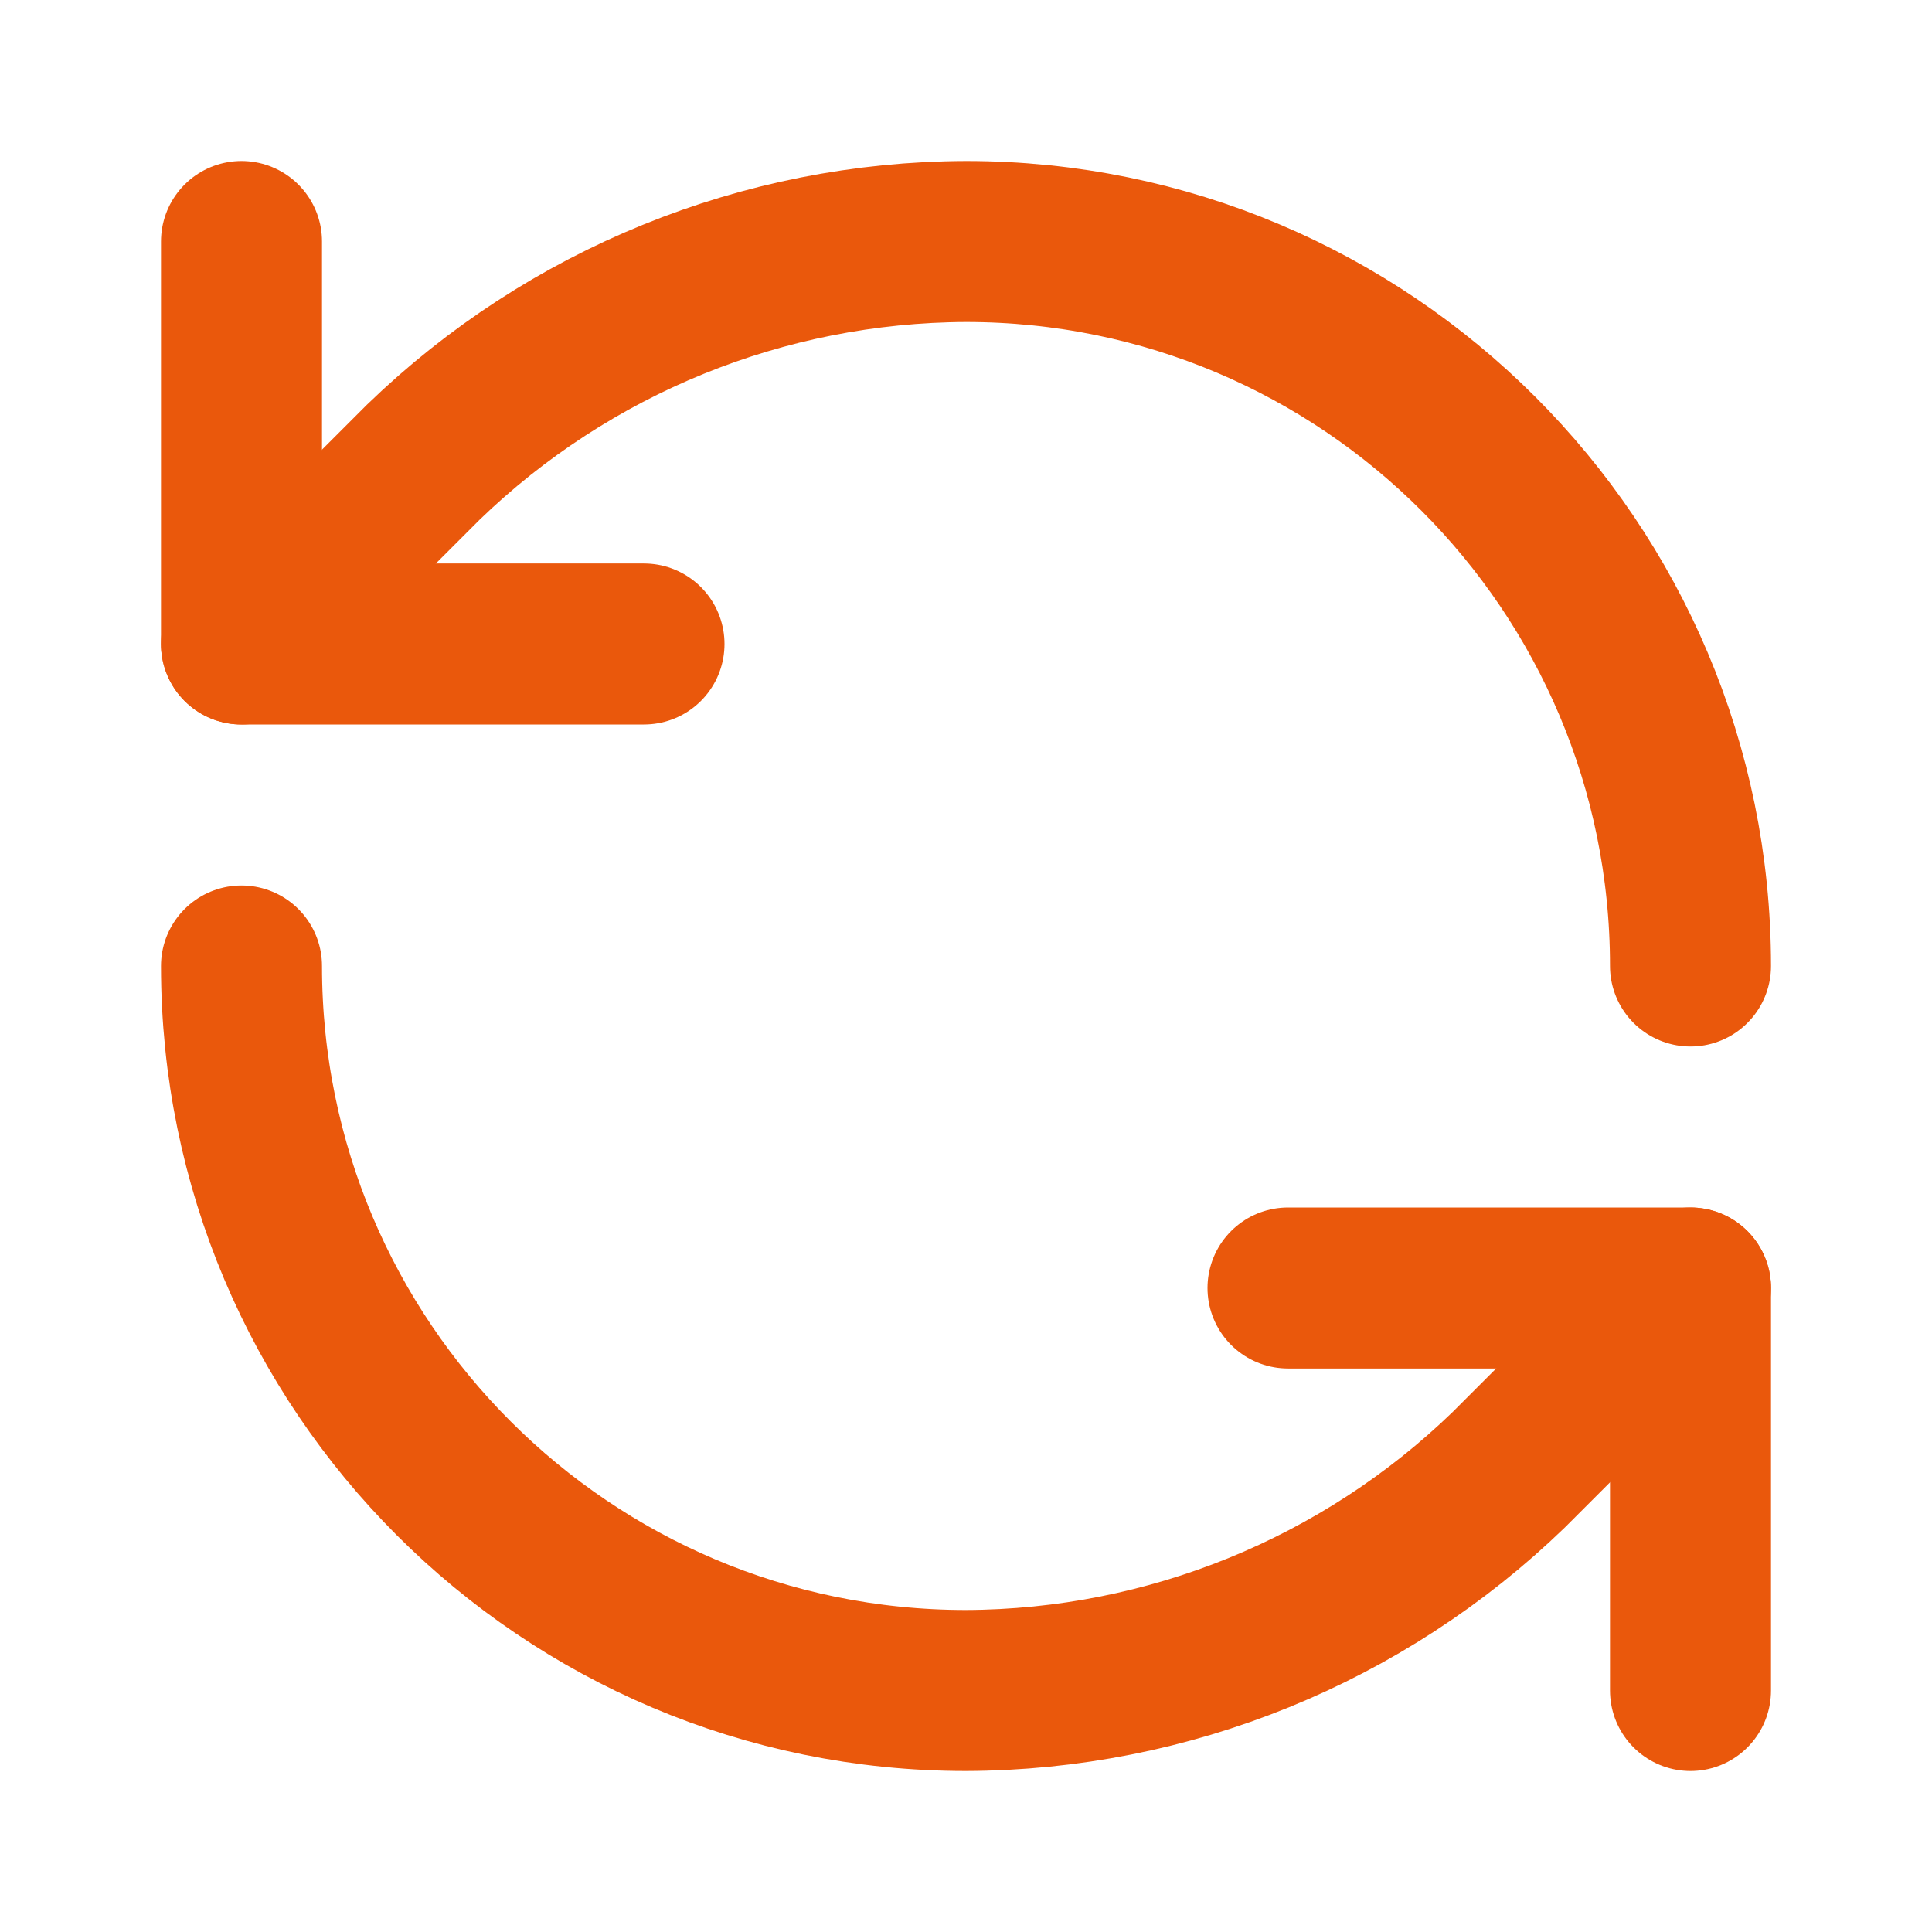
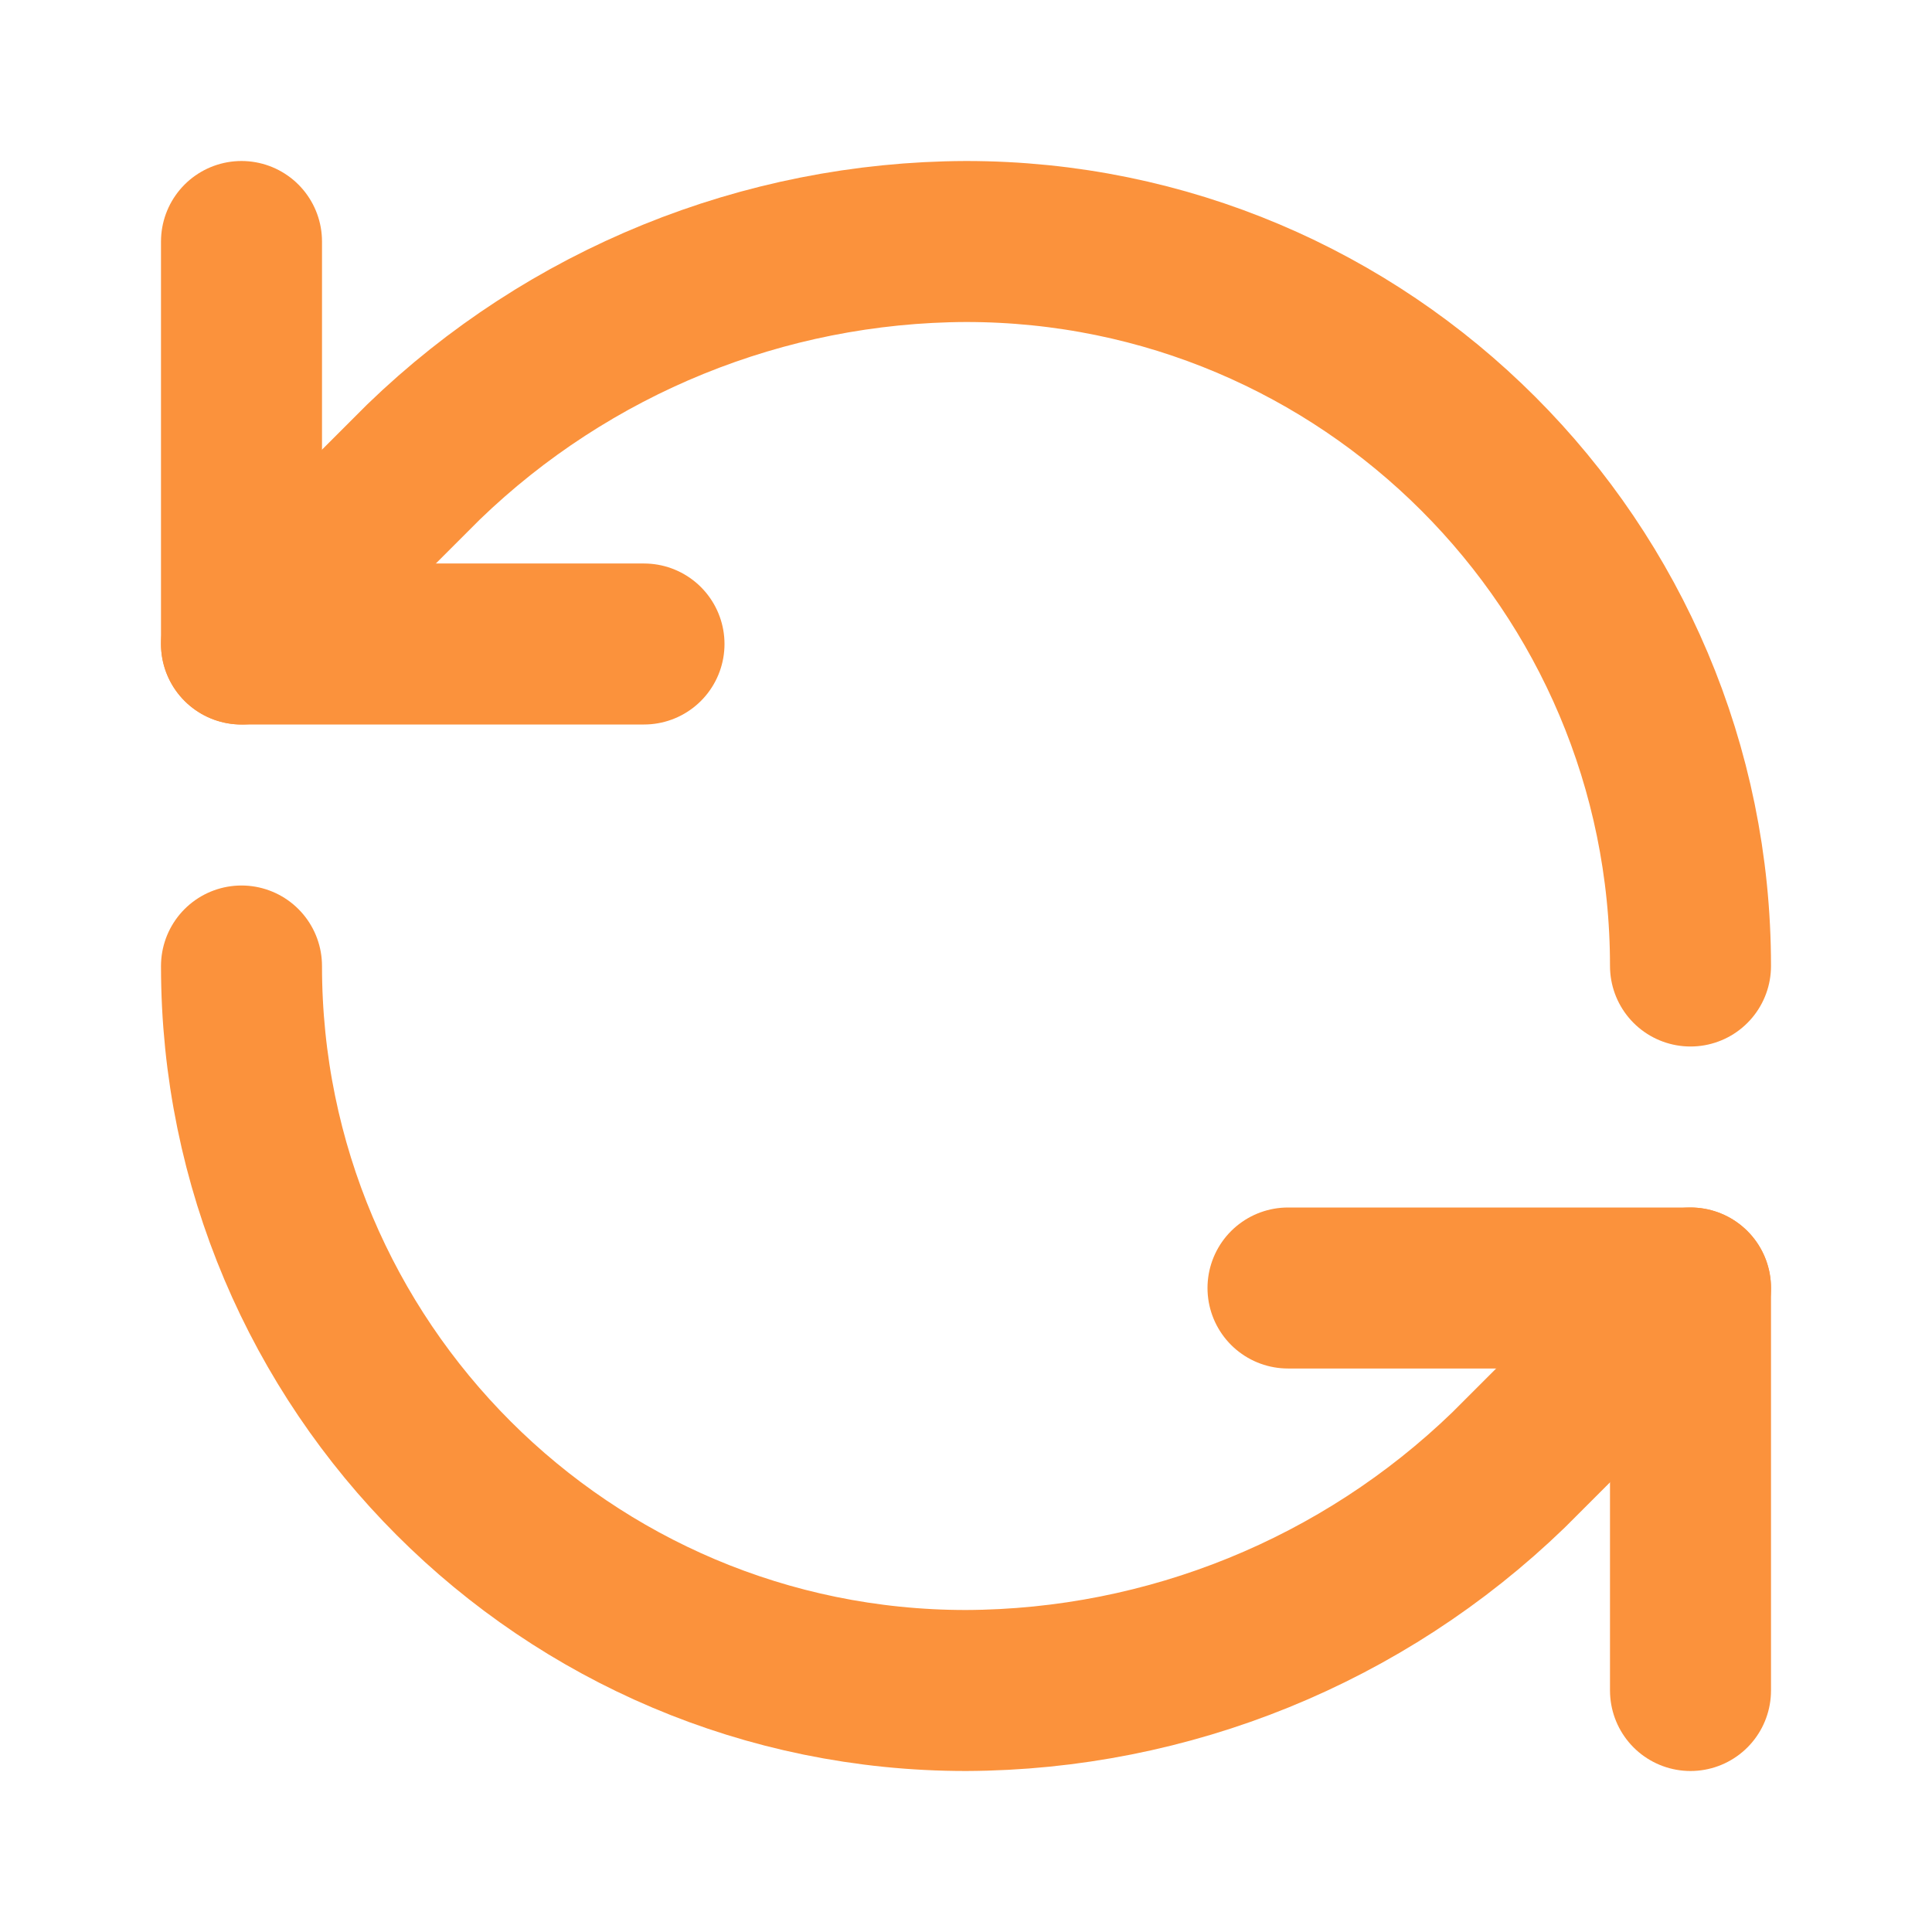
- <svg xmlns="http://www.w3.org/2000/svg" width="48" height="48" viewBox="0 0 24 24" fill="none" stroke="#ea580c" stroke-width="2" stroke-linecap="round" stroke-linejoin="round">
+ <svg xmlns="http://www.w3.org/2000/svg" width="48" height="48" viewBox="0 0 24 24" fill="none" stroke="#fb923c" stroke-width="2" stroke-linecap="round" stroke-linejoin="round">
  <path d="M21 12a9 9 0 0 0-9-9 9.75 9.75 0 0 0-6.74 2.74L3 8" />
  <path d="M3 3v5h5" />
  <path d="M3 12a9 9 0 0 0 9 9 9.75 9.75 0 0 0 6.74-2.74L21 16" />
  <path d="M16 16h5v5" />
</svg>
